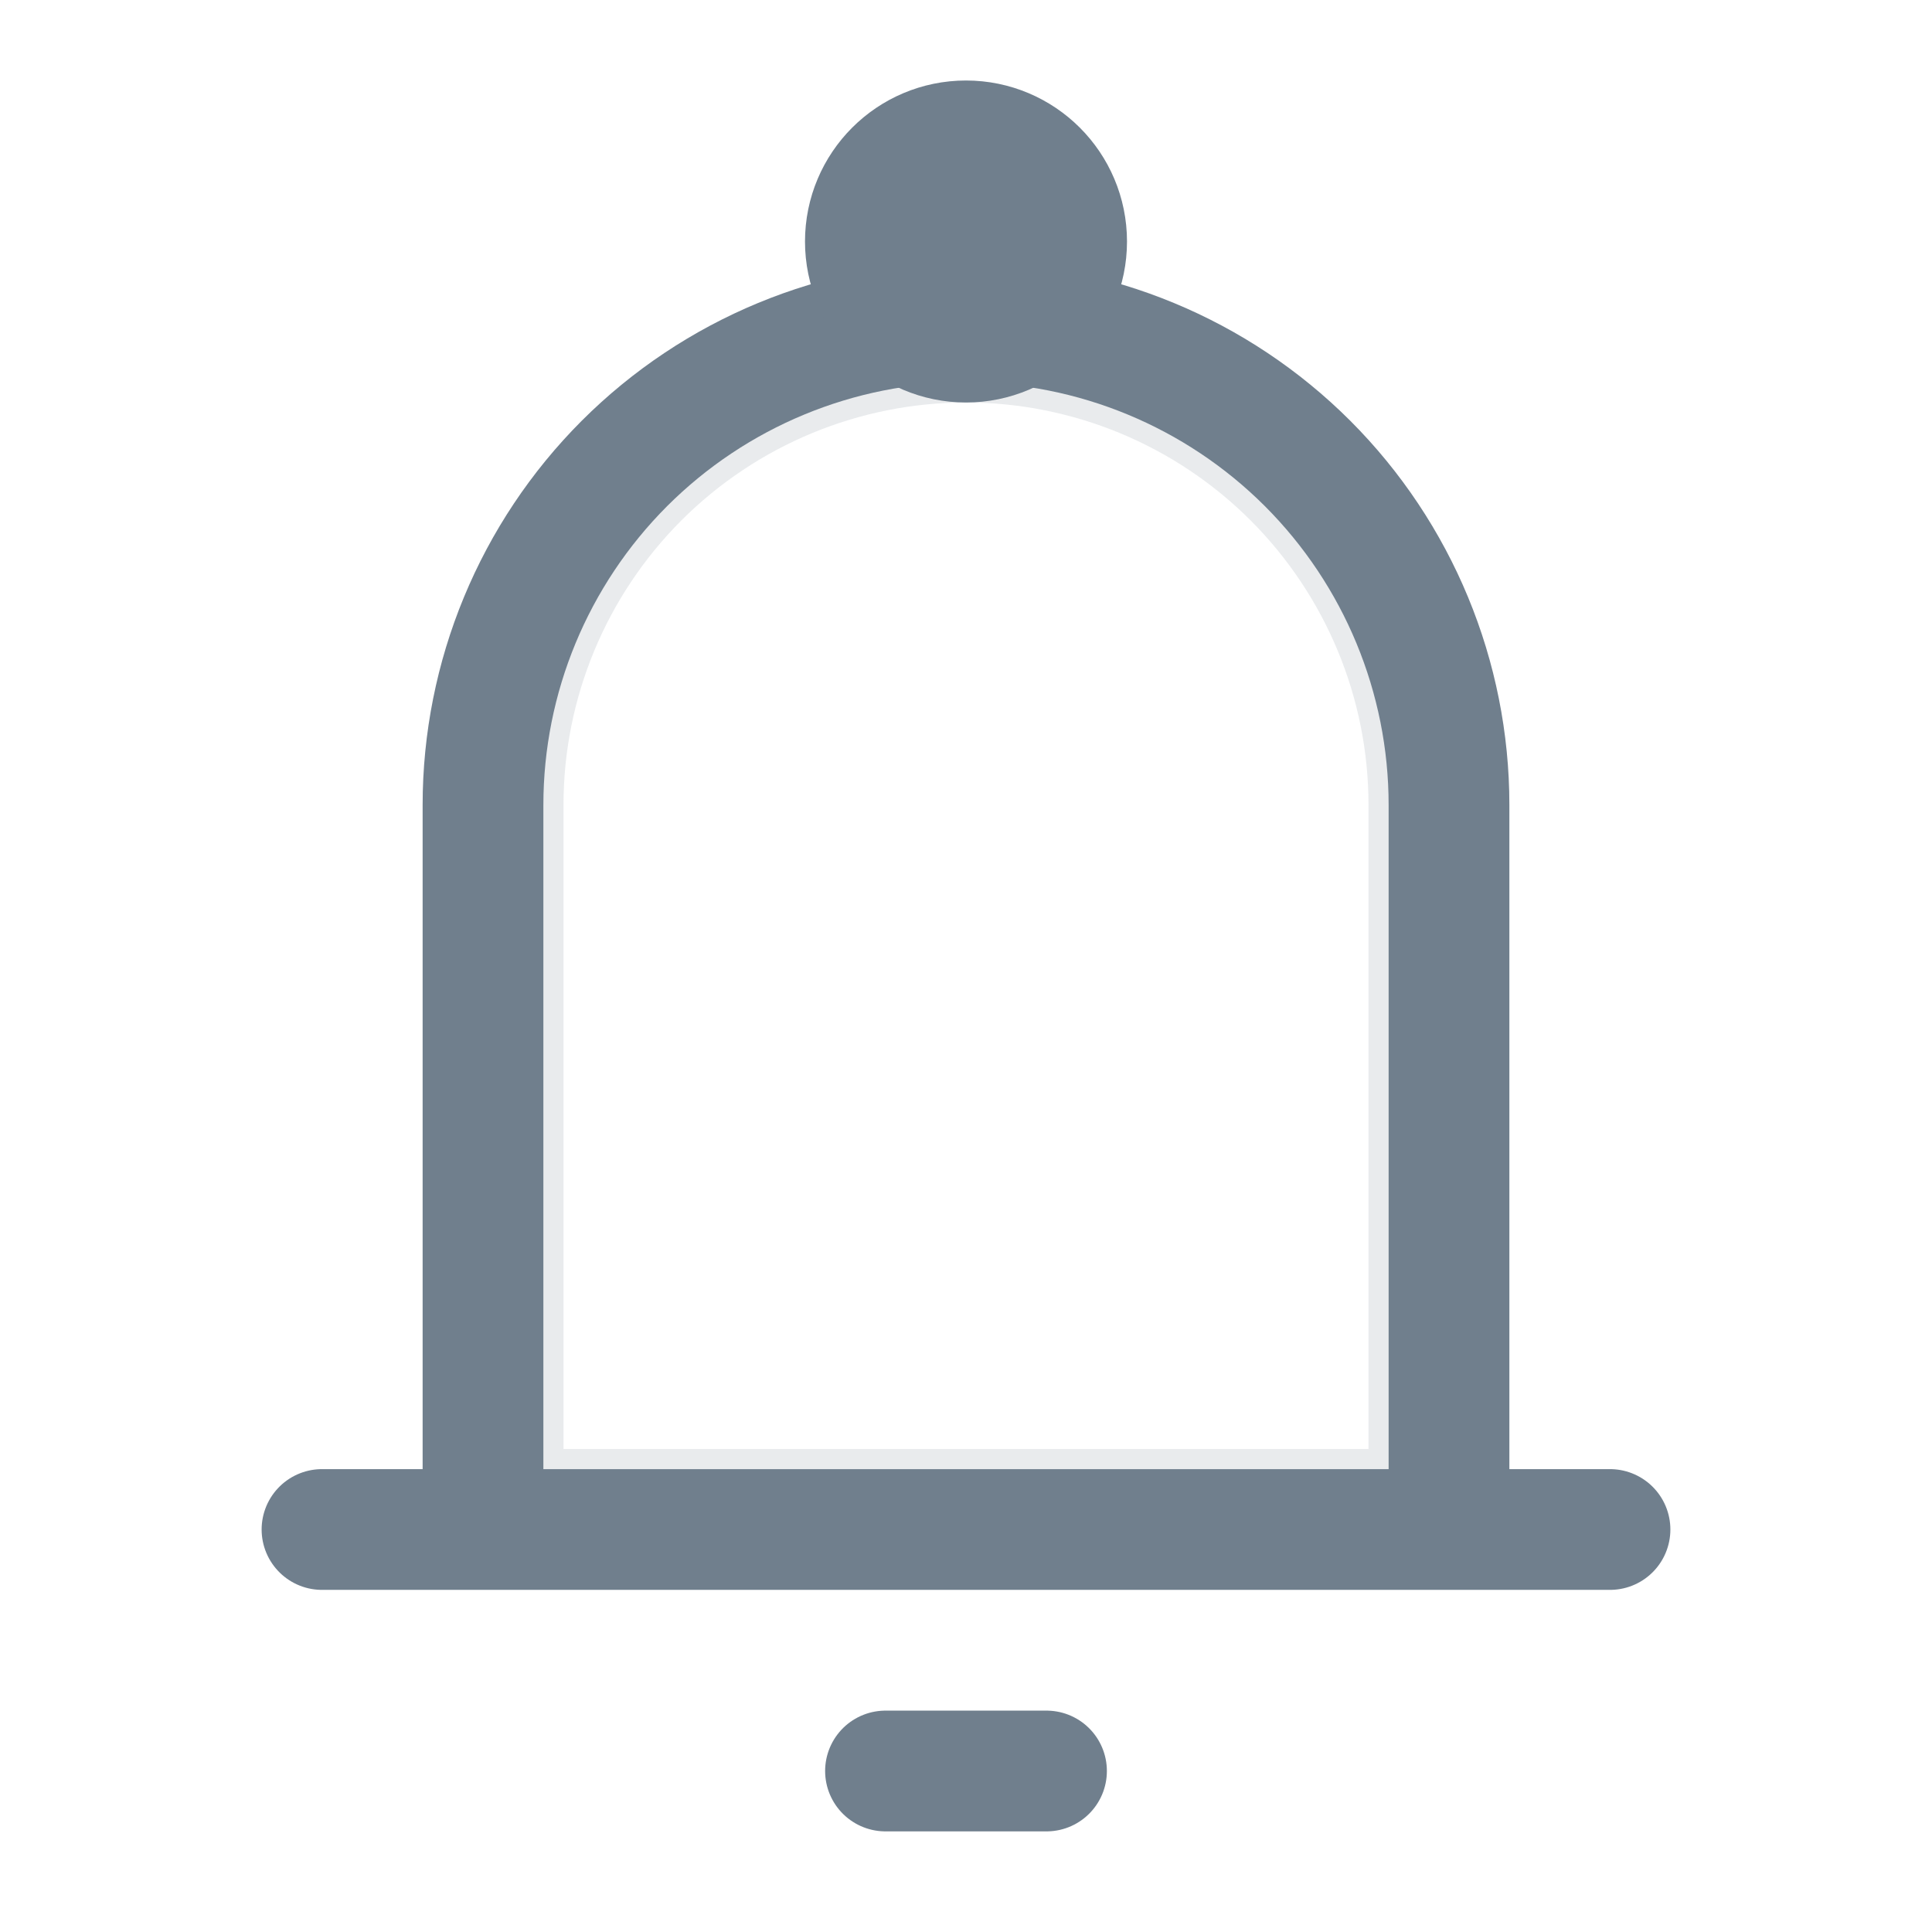
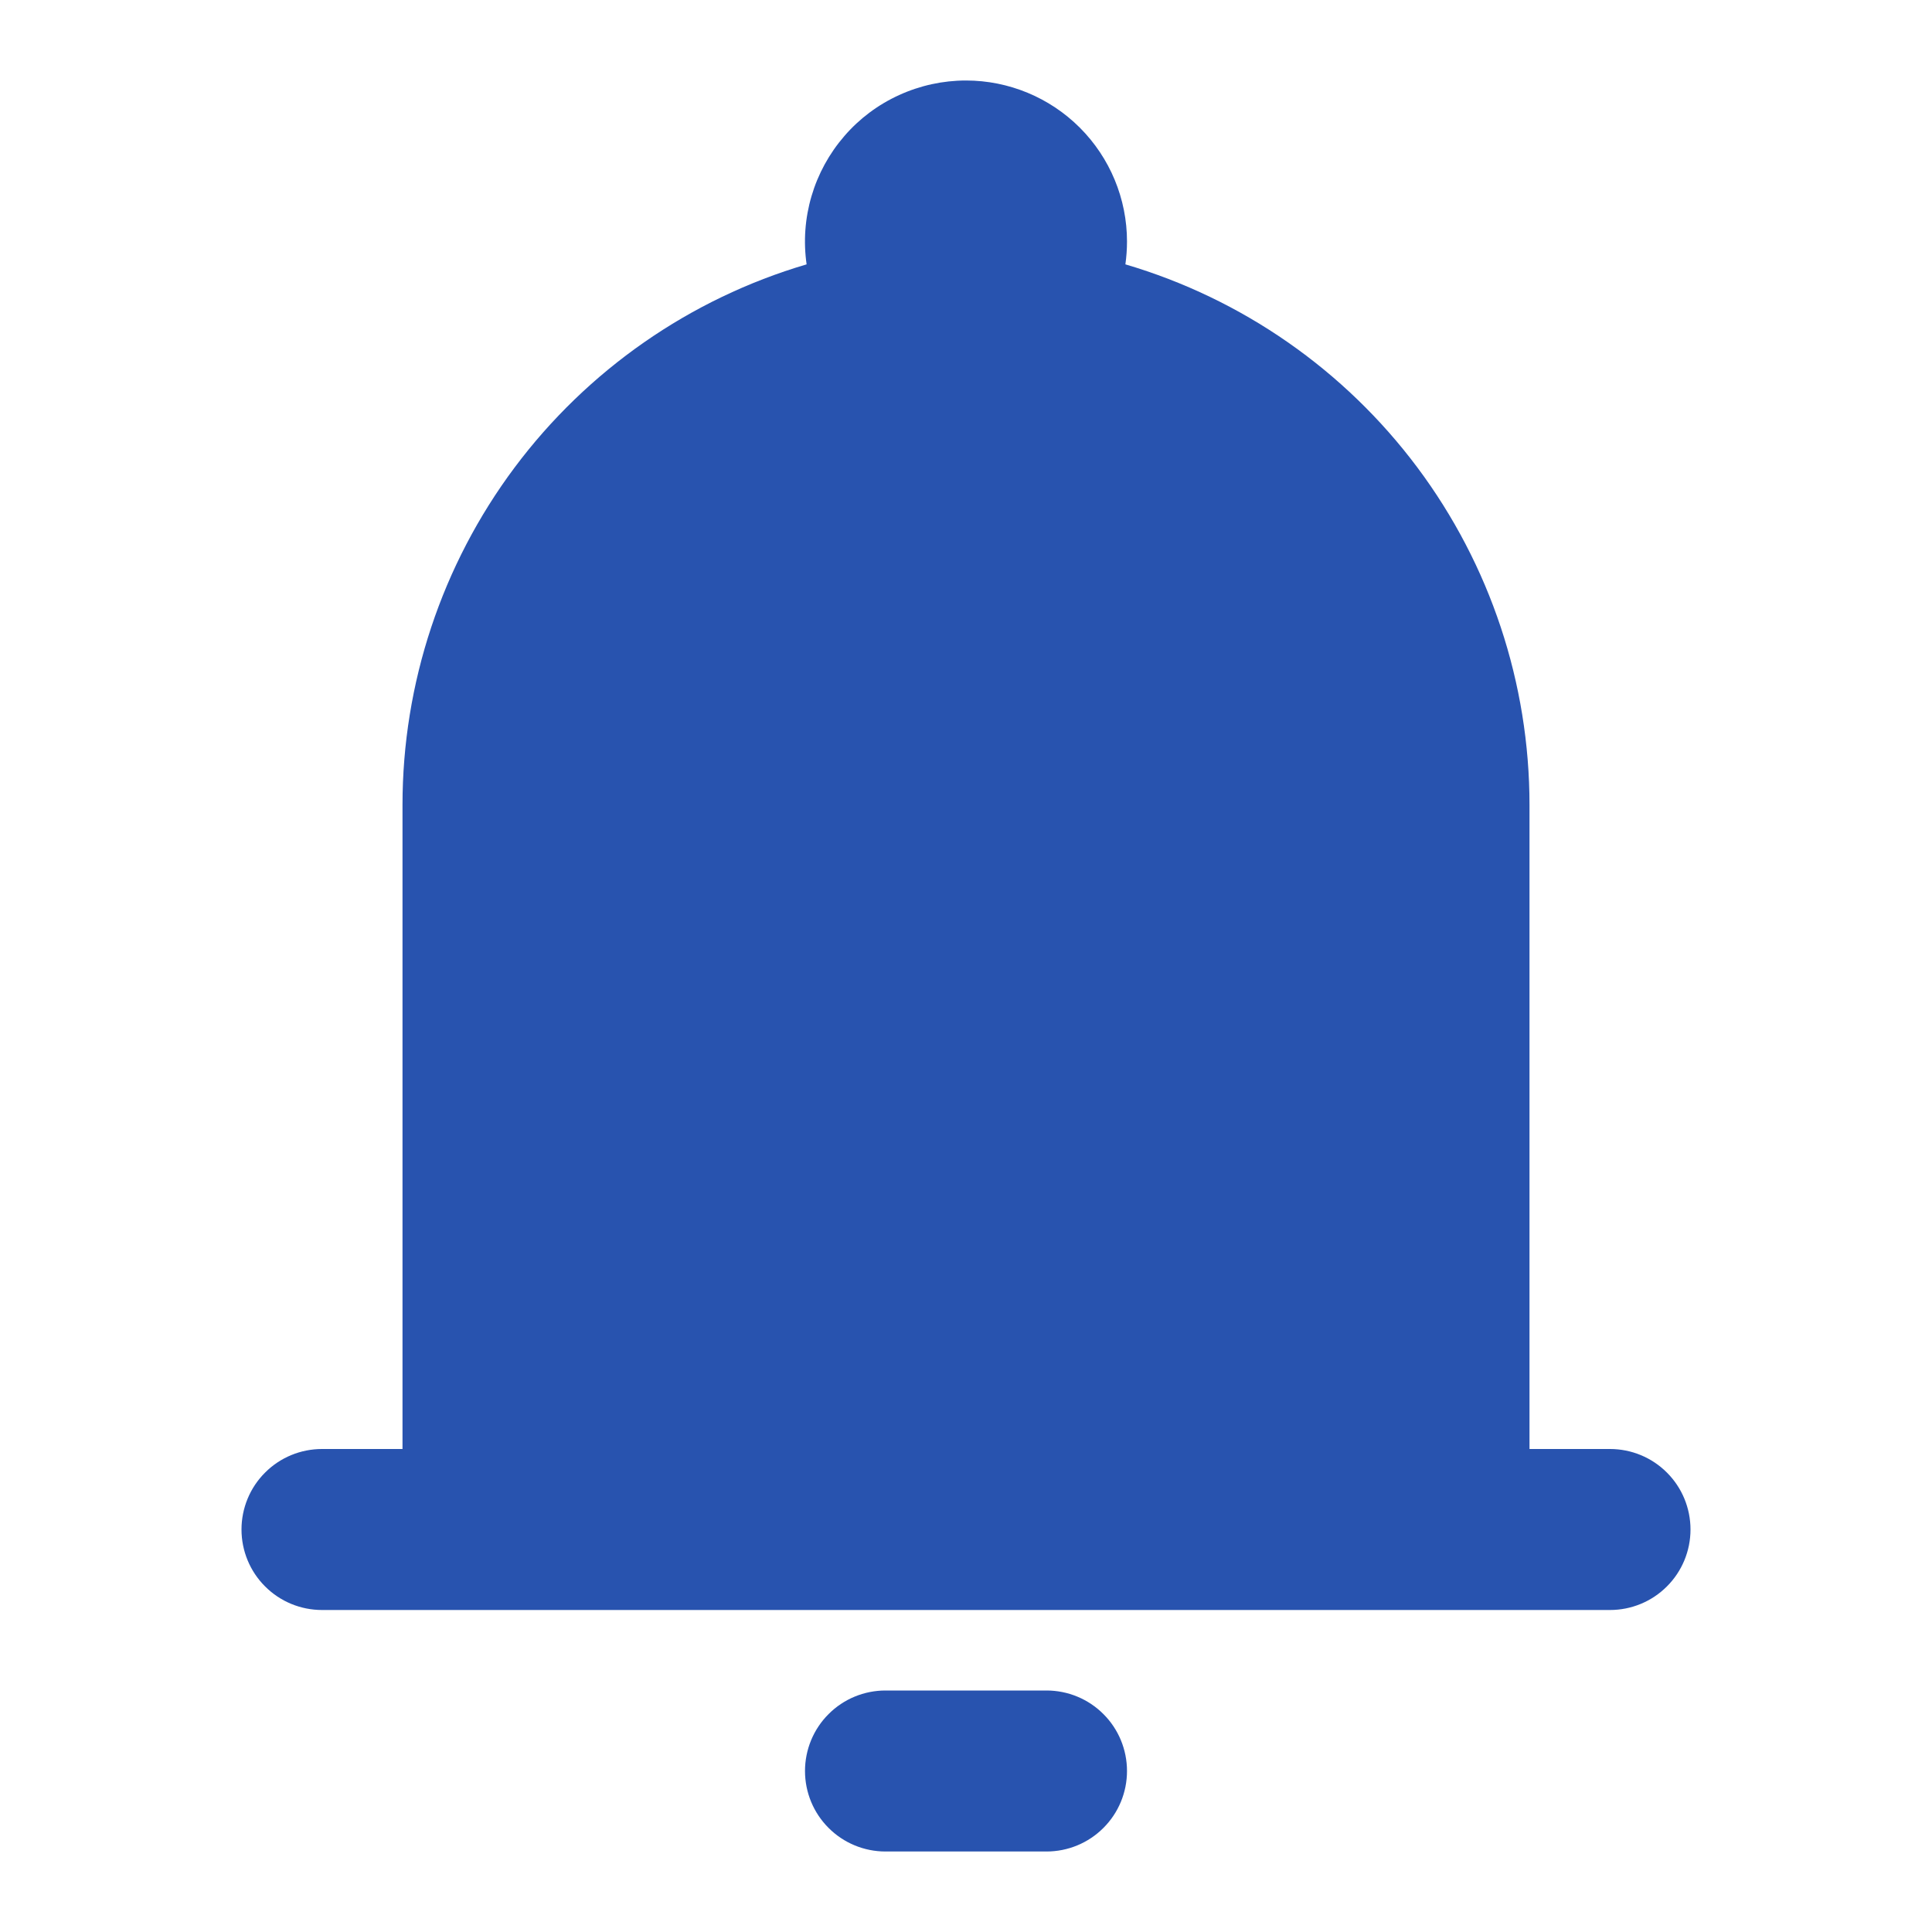
<svg xmlns="http://www.w3.org/2000/svg" width="24" height="24" viewBox="0 0 24 24" fill="none">
-   <path opacity="0.16" d="M12 4.5C13.459 4.5 14.857 5.08 15.889 6.111C16.92 7.143 17.5 8.541 17.5 10V18.5H6.5V10C6.5 8.541 7.08 7.143 8.111 6.111C9.143 5.08 10.541 4.5 12 4.5Z" stroke="#707F8D" />
-   <path d="M6 19V10C6 8.409 6.632 6.883 7.757 5.757C8.883 4.632 10.409 4 12 4C13.591 4 15.117 4.632 16.243 5.757C17.368 6.883 18 8.409 18 10V19M6 19H18M6 19H4M18 19H20M11 22H13" stroke="#707F8D" stroke-width="1.5" stroke-linecap="round" stroke-linejoin="round" />
-   <path d="M12 4C12.552 4 13 3.552 13 3C13 2.448 12.552 2 12 2C11.448 2 11 2.448 11 3C11 3.552 11.448 4 12 4Z" stroke="#707F8D" stroke-width="2" />
+   <path fill-rule="evenodd" clip-rule="evenodd" d="M12 1C11.713 1 11.43 1.062 11.169 1.181C10.908 1.3 10.676 1.473 10.489 1.69C10.301 1.907 10.162 2.161 10.081 2.436C10 2.711 9.979 3 10.02 3.284C8.57 3.711 7.298 4.597 6.393 5.807C5.488 7.018 5 8.489 5 10V18H4C3.735 18 3.48 18.105 3.293 18.293C3.105 18.48 3 18.735 3 19C3 19.265 3.105 19.52 3.293 19.707C3.48 19.895 3.735 20 4 20H20C20.265 20 20.52 19.895 20.707 19.707C20.895 19.52 21 19.265 21 19C21 18.735 20.895 18.48 20.707 18.293C20.52 18.105 20.265 18 20 18H19V10C19 8.489 18.512 7.018 17.607 5.807C16.702 4.597 15.43 3.711 13.98 3.284C13.993 3.191 14 3.096 14 3C14 2.47 13.789 1.961 13.414 1.586C13.039 1.211 12.53 1 12 1ZM14 22C14 22.265 13.895 22.52 13.707 22.707C13.52 22.895 13.265 23 13 23H11C10.735 23 10.48 22.895 10.293 22.707C10.105 22.52 10 22.265 10 22C10 21.735 10.105 21.48 10.293 21.293C10.48 21.105 10.735 21 11 21H13C13.265 21 13.52 21.105 13.707 21.293C13.895 21.48 14 21.735 14 22Z" fill="#2853AF" />
</svg>
